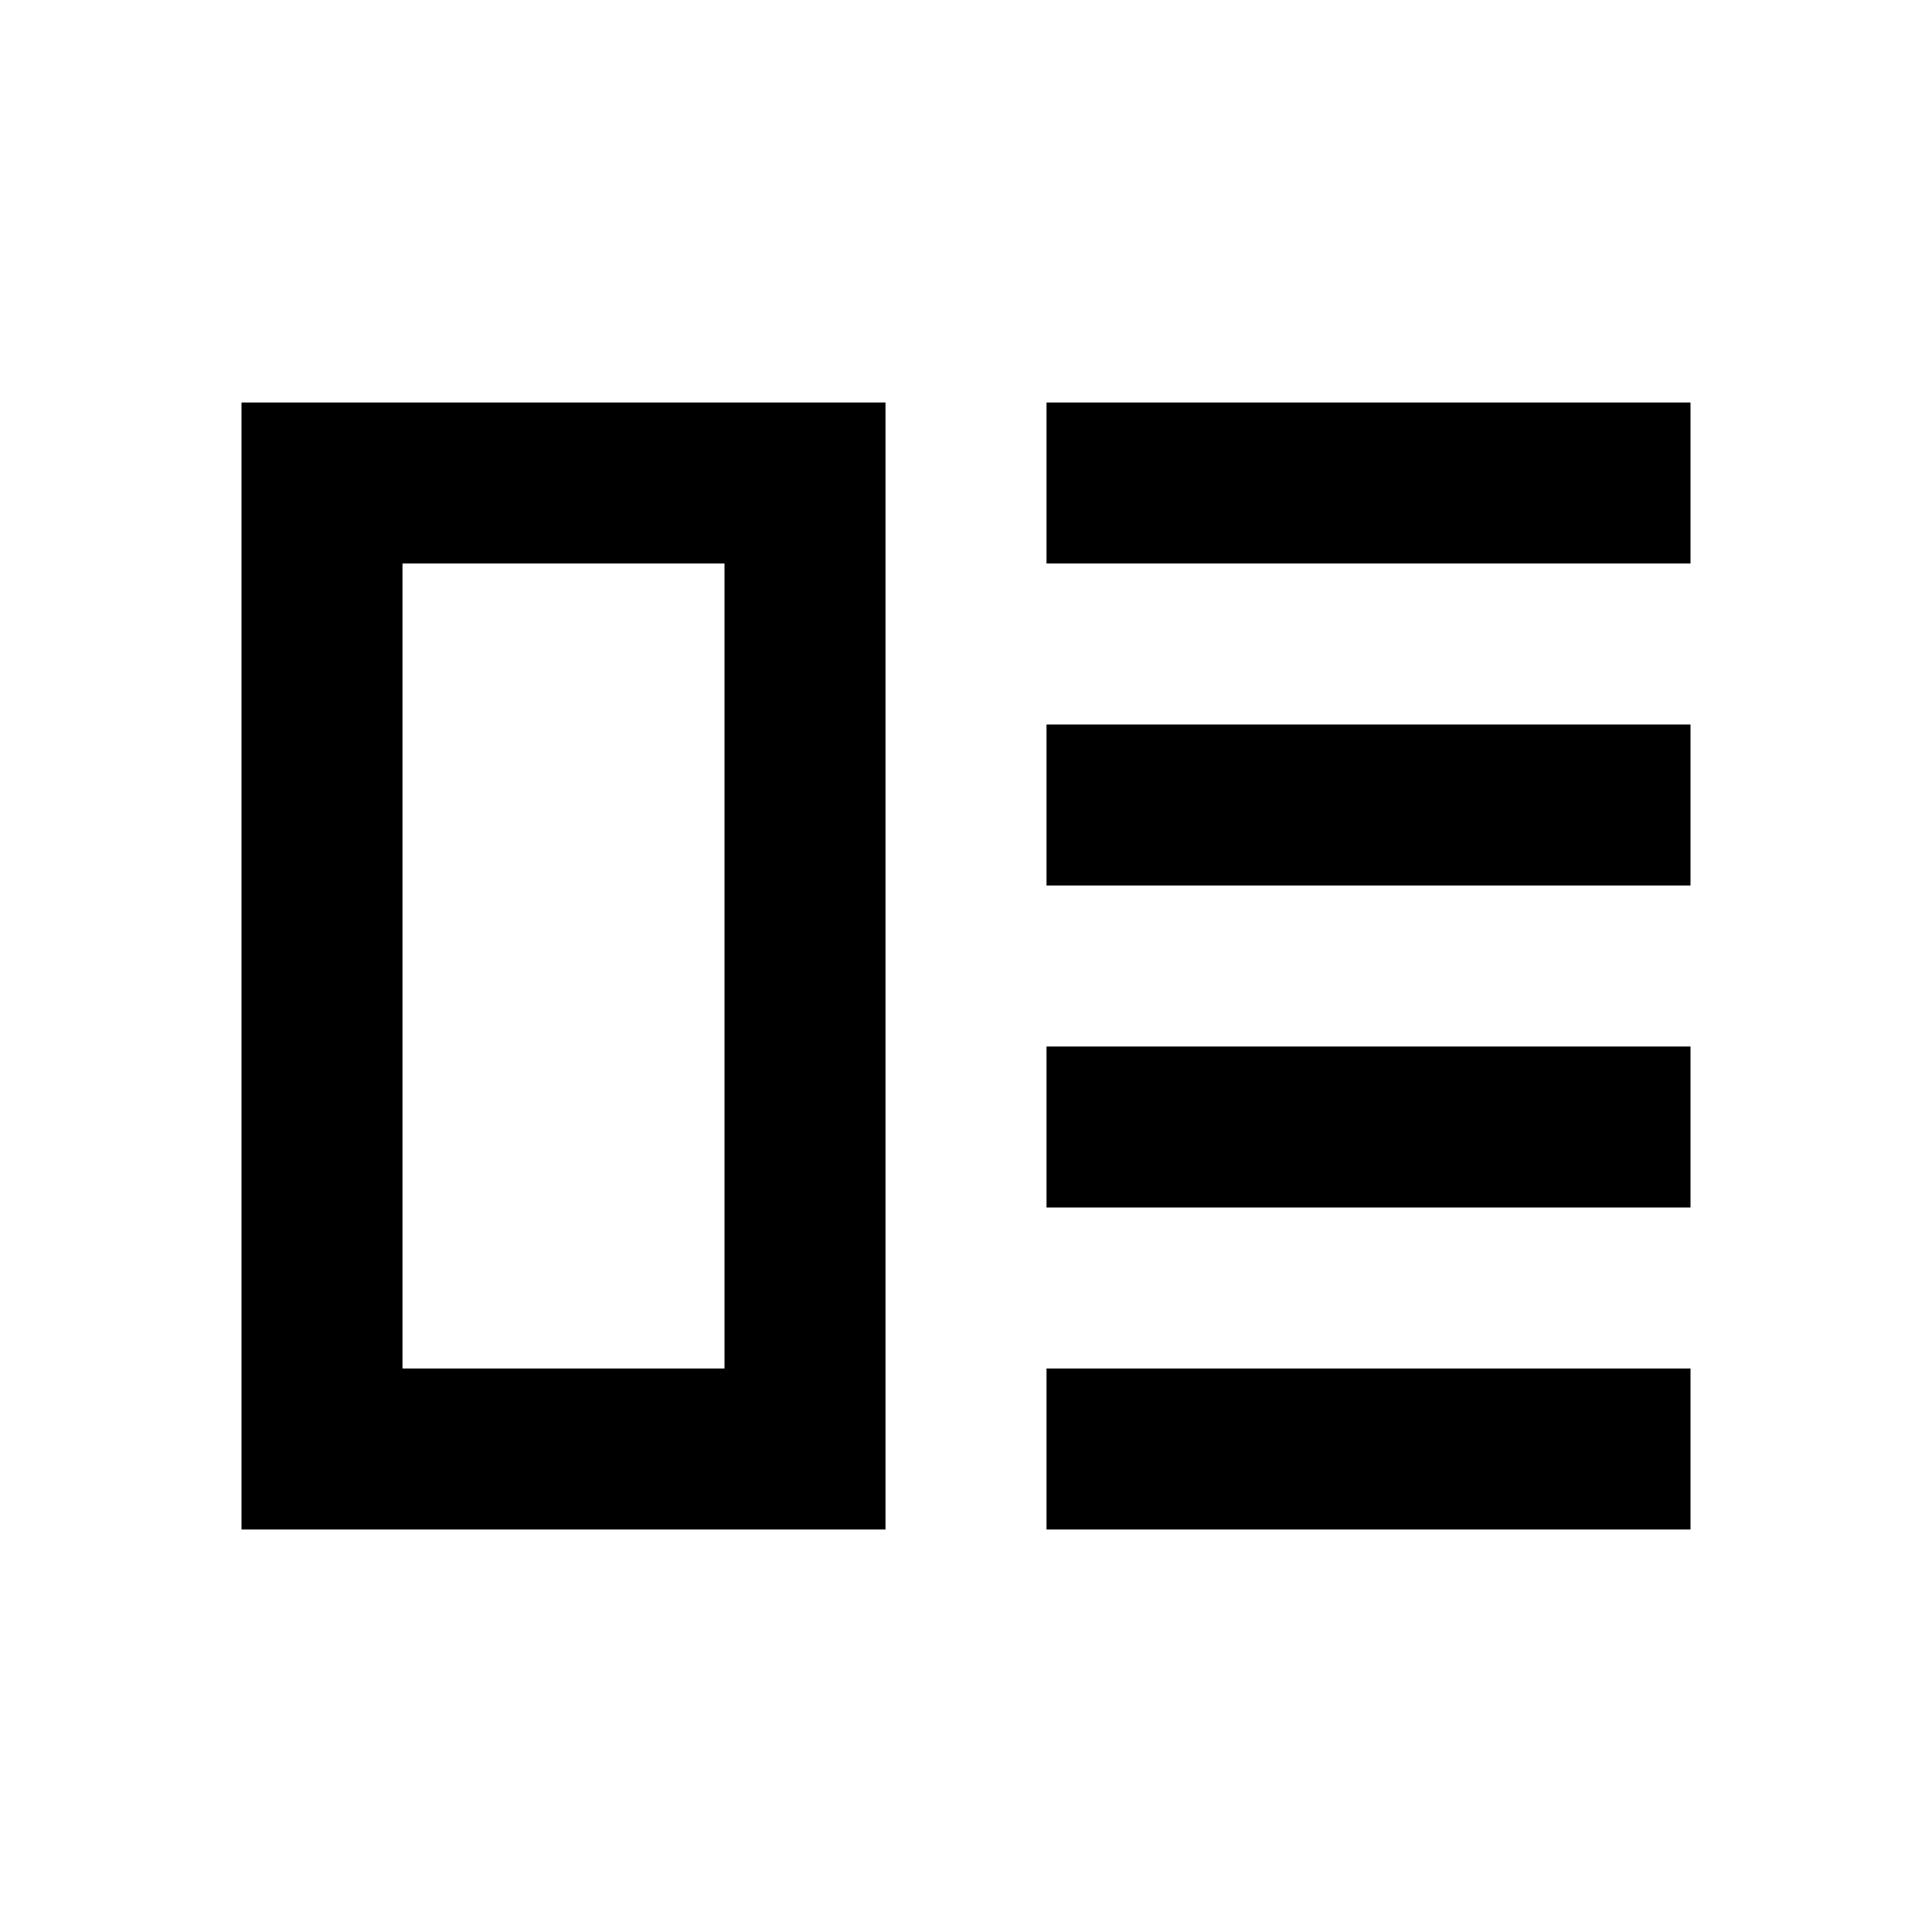
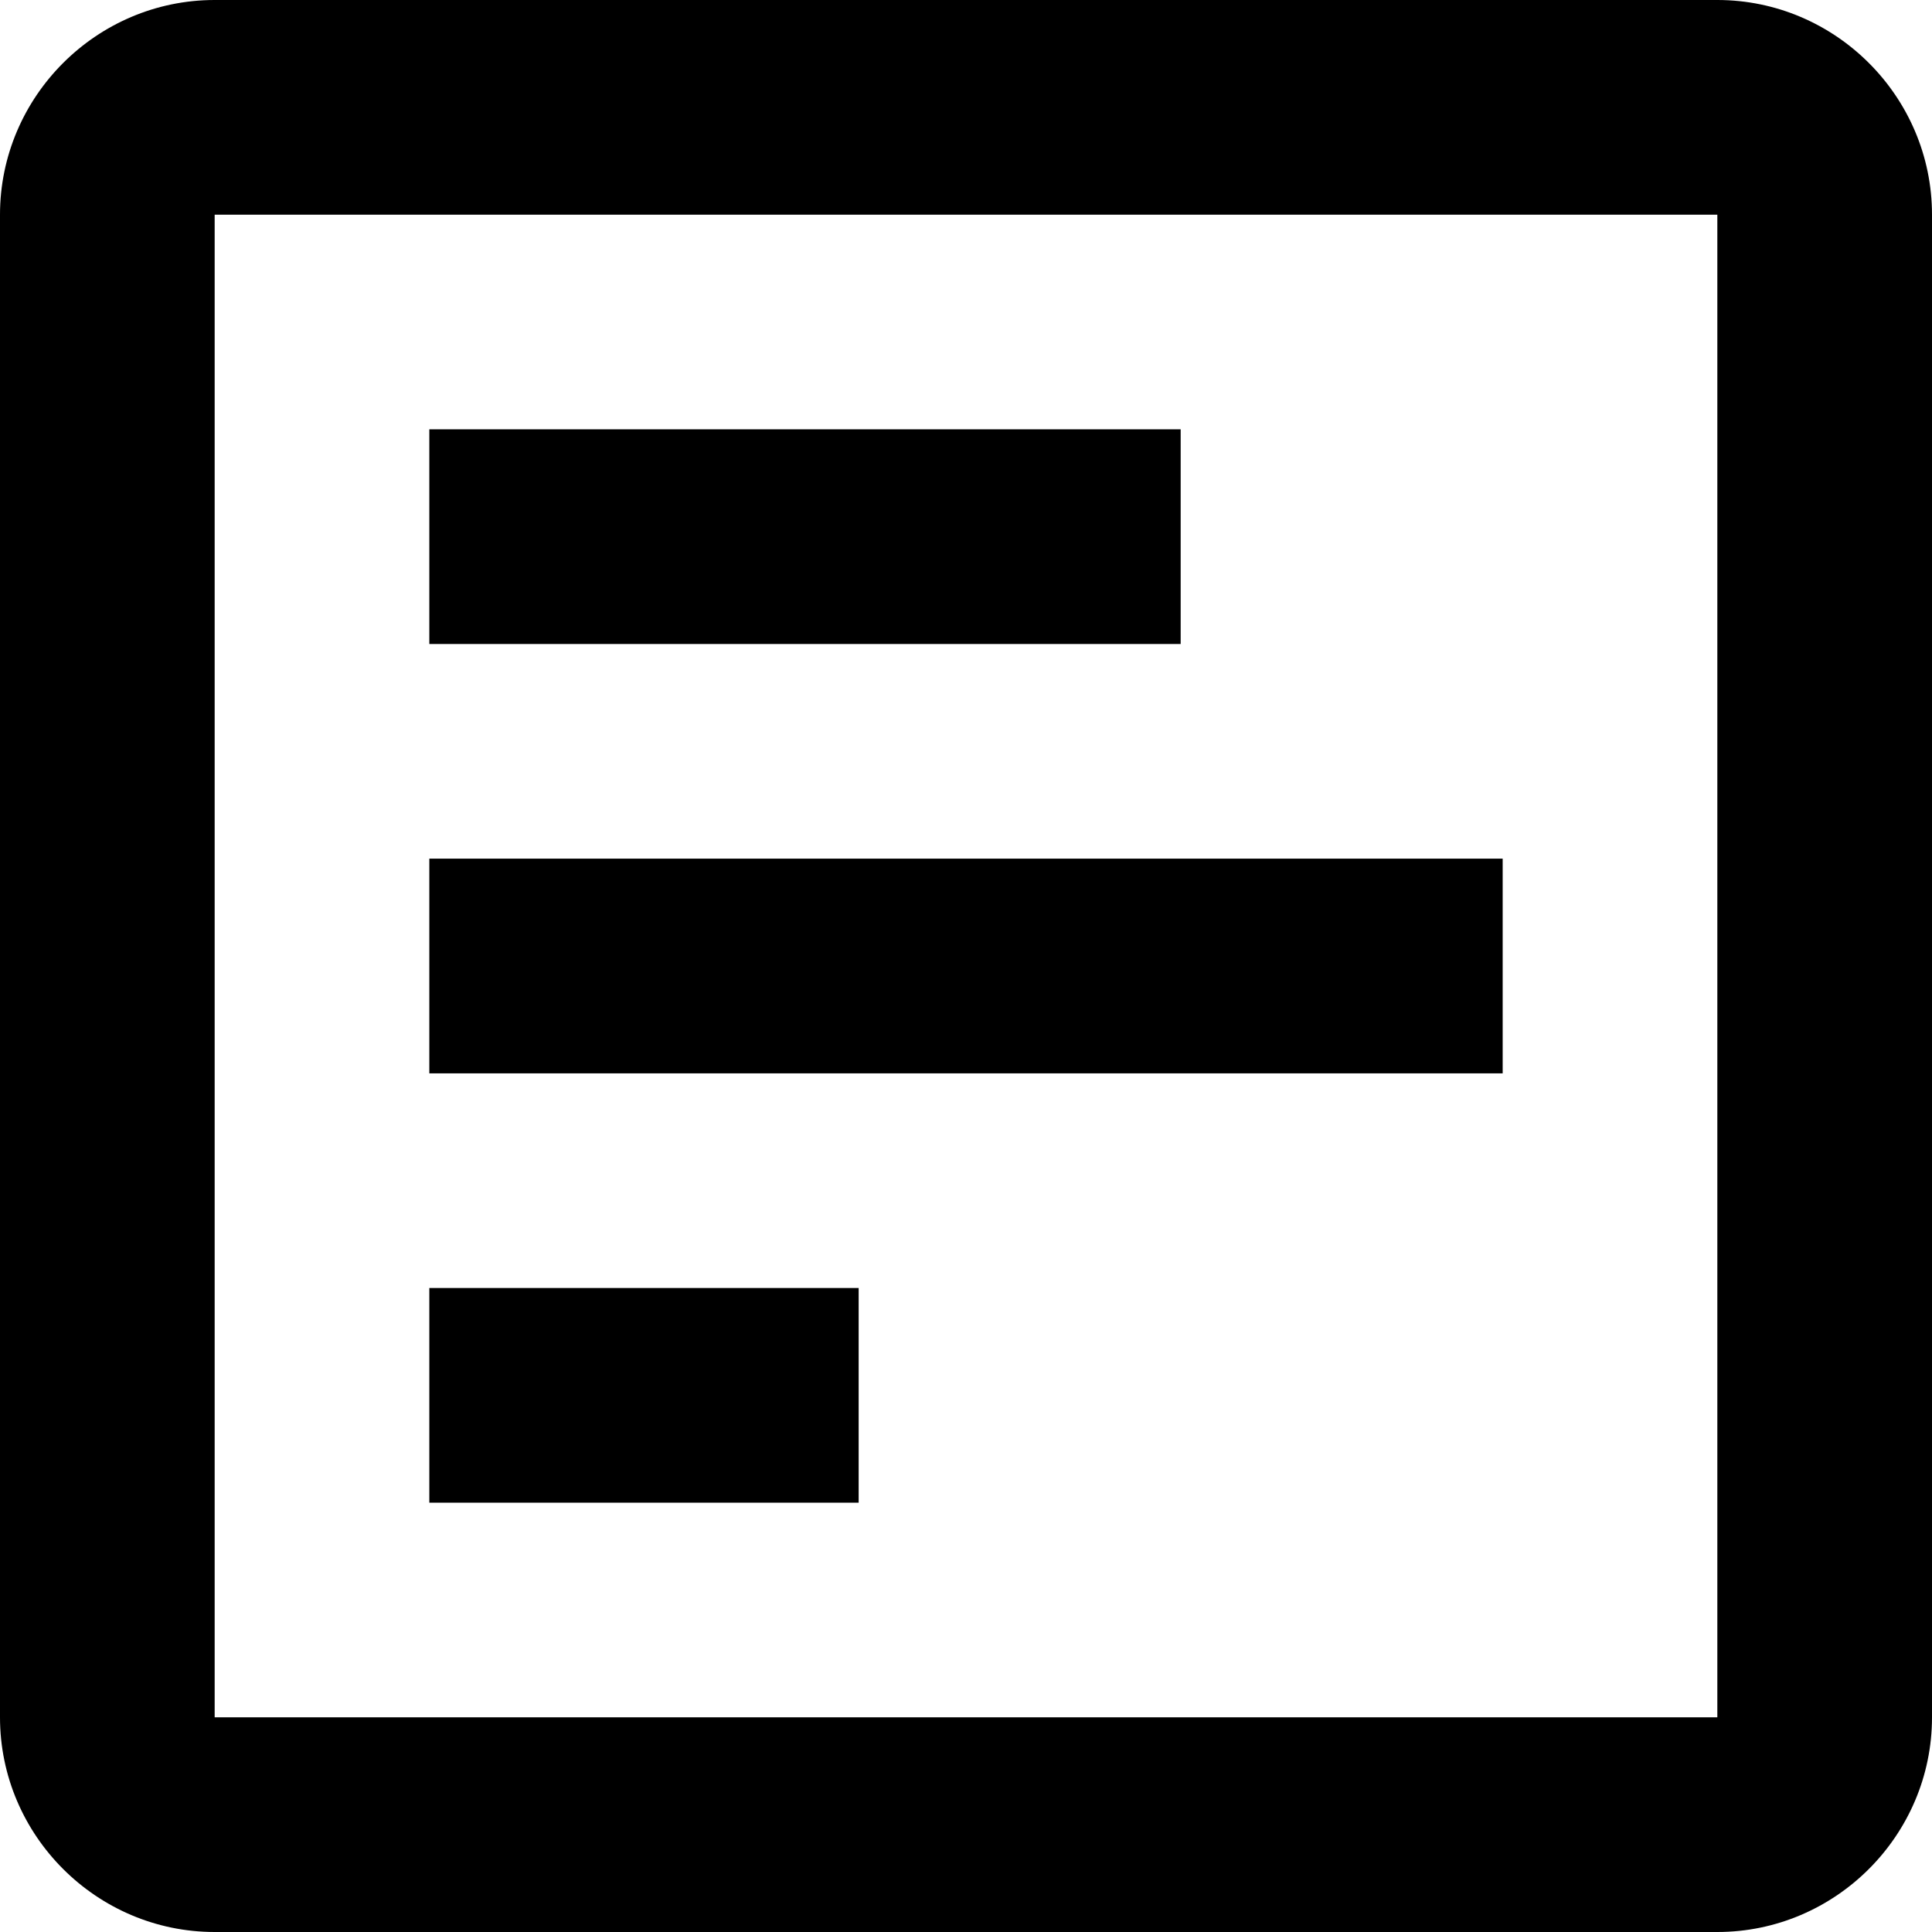
- <svg xmlns="http://www.w3.org/2000/svg" viewBox="0 0 64 64" fill="currentColor">
-   <path d="M56 34.667H34.667V40H56V34.667ZM56 45.333H34.667V50.667H56V45.333ZM56 24H34.667V29.333H56V24ZM56 13.333H34.667V18.667H56V13.333ZM13.333 18.667V45.333H24V18.667H13.333ZM8 13.333H29.333V50.667H8V13.333Z" />
+ <svg xmlns="http://www.w3.org/2000/svg" width="64" height="64" viewBox="0 0 64 64" fill="currentColor">
+   <g clip-path="url(#clip0_1816_29610)">
+     <path d="M64 56.889L64 7.111C64 3.2 60.8 -1.39876e-07 56.889 -3.10837e-07L7.111 -2.48669e-06C3.2 -2.65765e-06 3.67482e-06 3.2 3.50386e-06 7.111L1.328e-06 56.889C1.15704e-06 60.8 3.2 64 7.111 64L56.889 64C60.8 64 64 60.8 64 56.889ZM7.111 56.889L7.111 7.111L56.889 7.111L56.889 56.889L7.111 56.889ZM39.111 14.222L39.111 21.333L14.222 21.333L14.222 14.222L39.111 14.222ZM49.778 28.444L49.778 35.556L14.222 35.556L14.222 28.444L49.778 28.444ZM28.444 42.667L28.444 49.778L14.222 49.778L14.222 42.667L28.444 42.667Z" />
+   </g>
+   <defs>
+     <clipPath id="clip0_1816_29610">
+       <rect width="64" height="64" transform="translate(64) rotate(90)" />
+     </clipPath>
+   </defs>
</svg>
